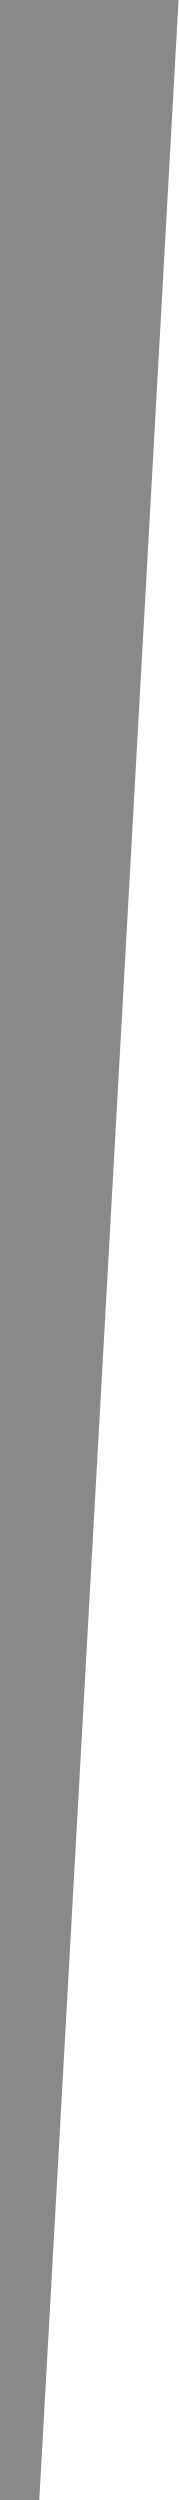
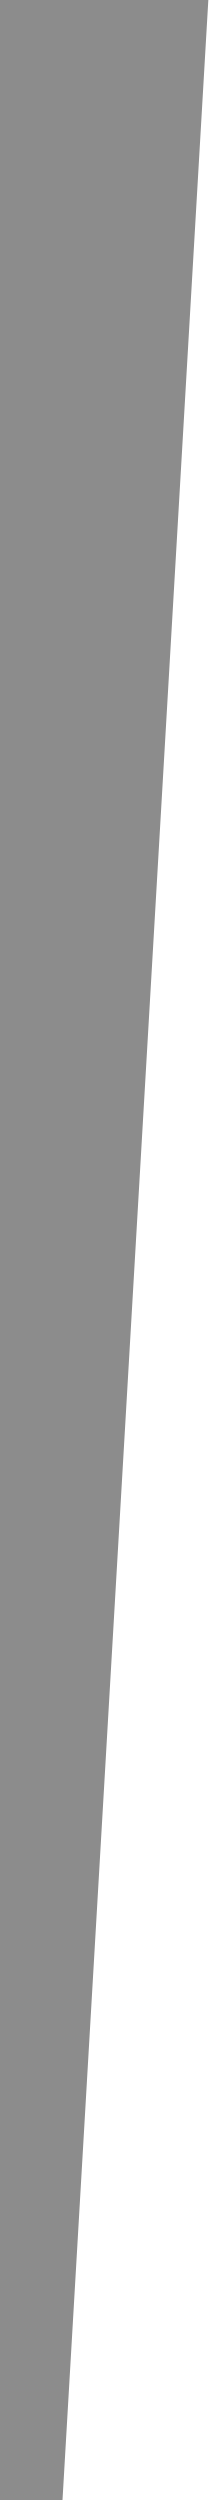
- <svg xmlns="http://www.w3.org/2000/svg" version="1.1" id="Layer_1" x="0px" y="0px" width="50px" height="700px" viewBox="0 0 50 700" style="enable-background:new 0 0 50 700;" xml:space="preserve">
+ <svg xmlns="http://www.w3.org/2000/svg" version="1.1" id="Layer_1" x="0px" y="0px" width="50px" height="600px" viewBox="0 50 50 600" enable-background="new 0 50 50 600" xml:space="preserve">
  <style type="text/css">

- 	.st0{fill:#898989;}
+ 	.st0{fill:#8C8C8C;}

</style>
-   <polygon class="st0" points="0,0 50,0 11,700 0,700 " />
+   <polygon class="st0" points="0,50 50,50 15,650 0,650 " />
</svg>
